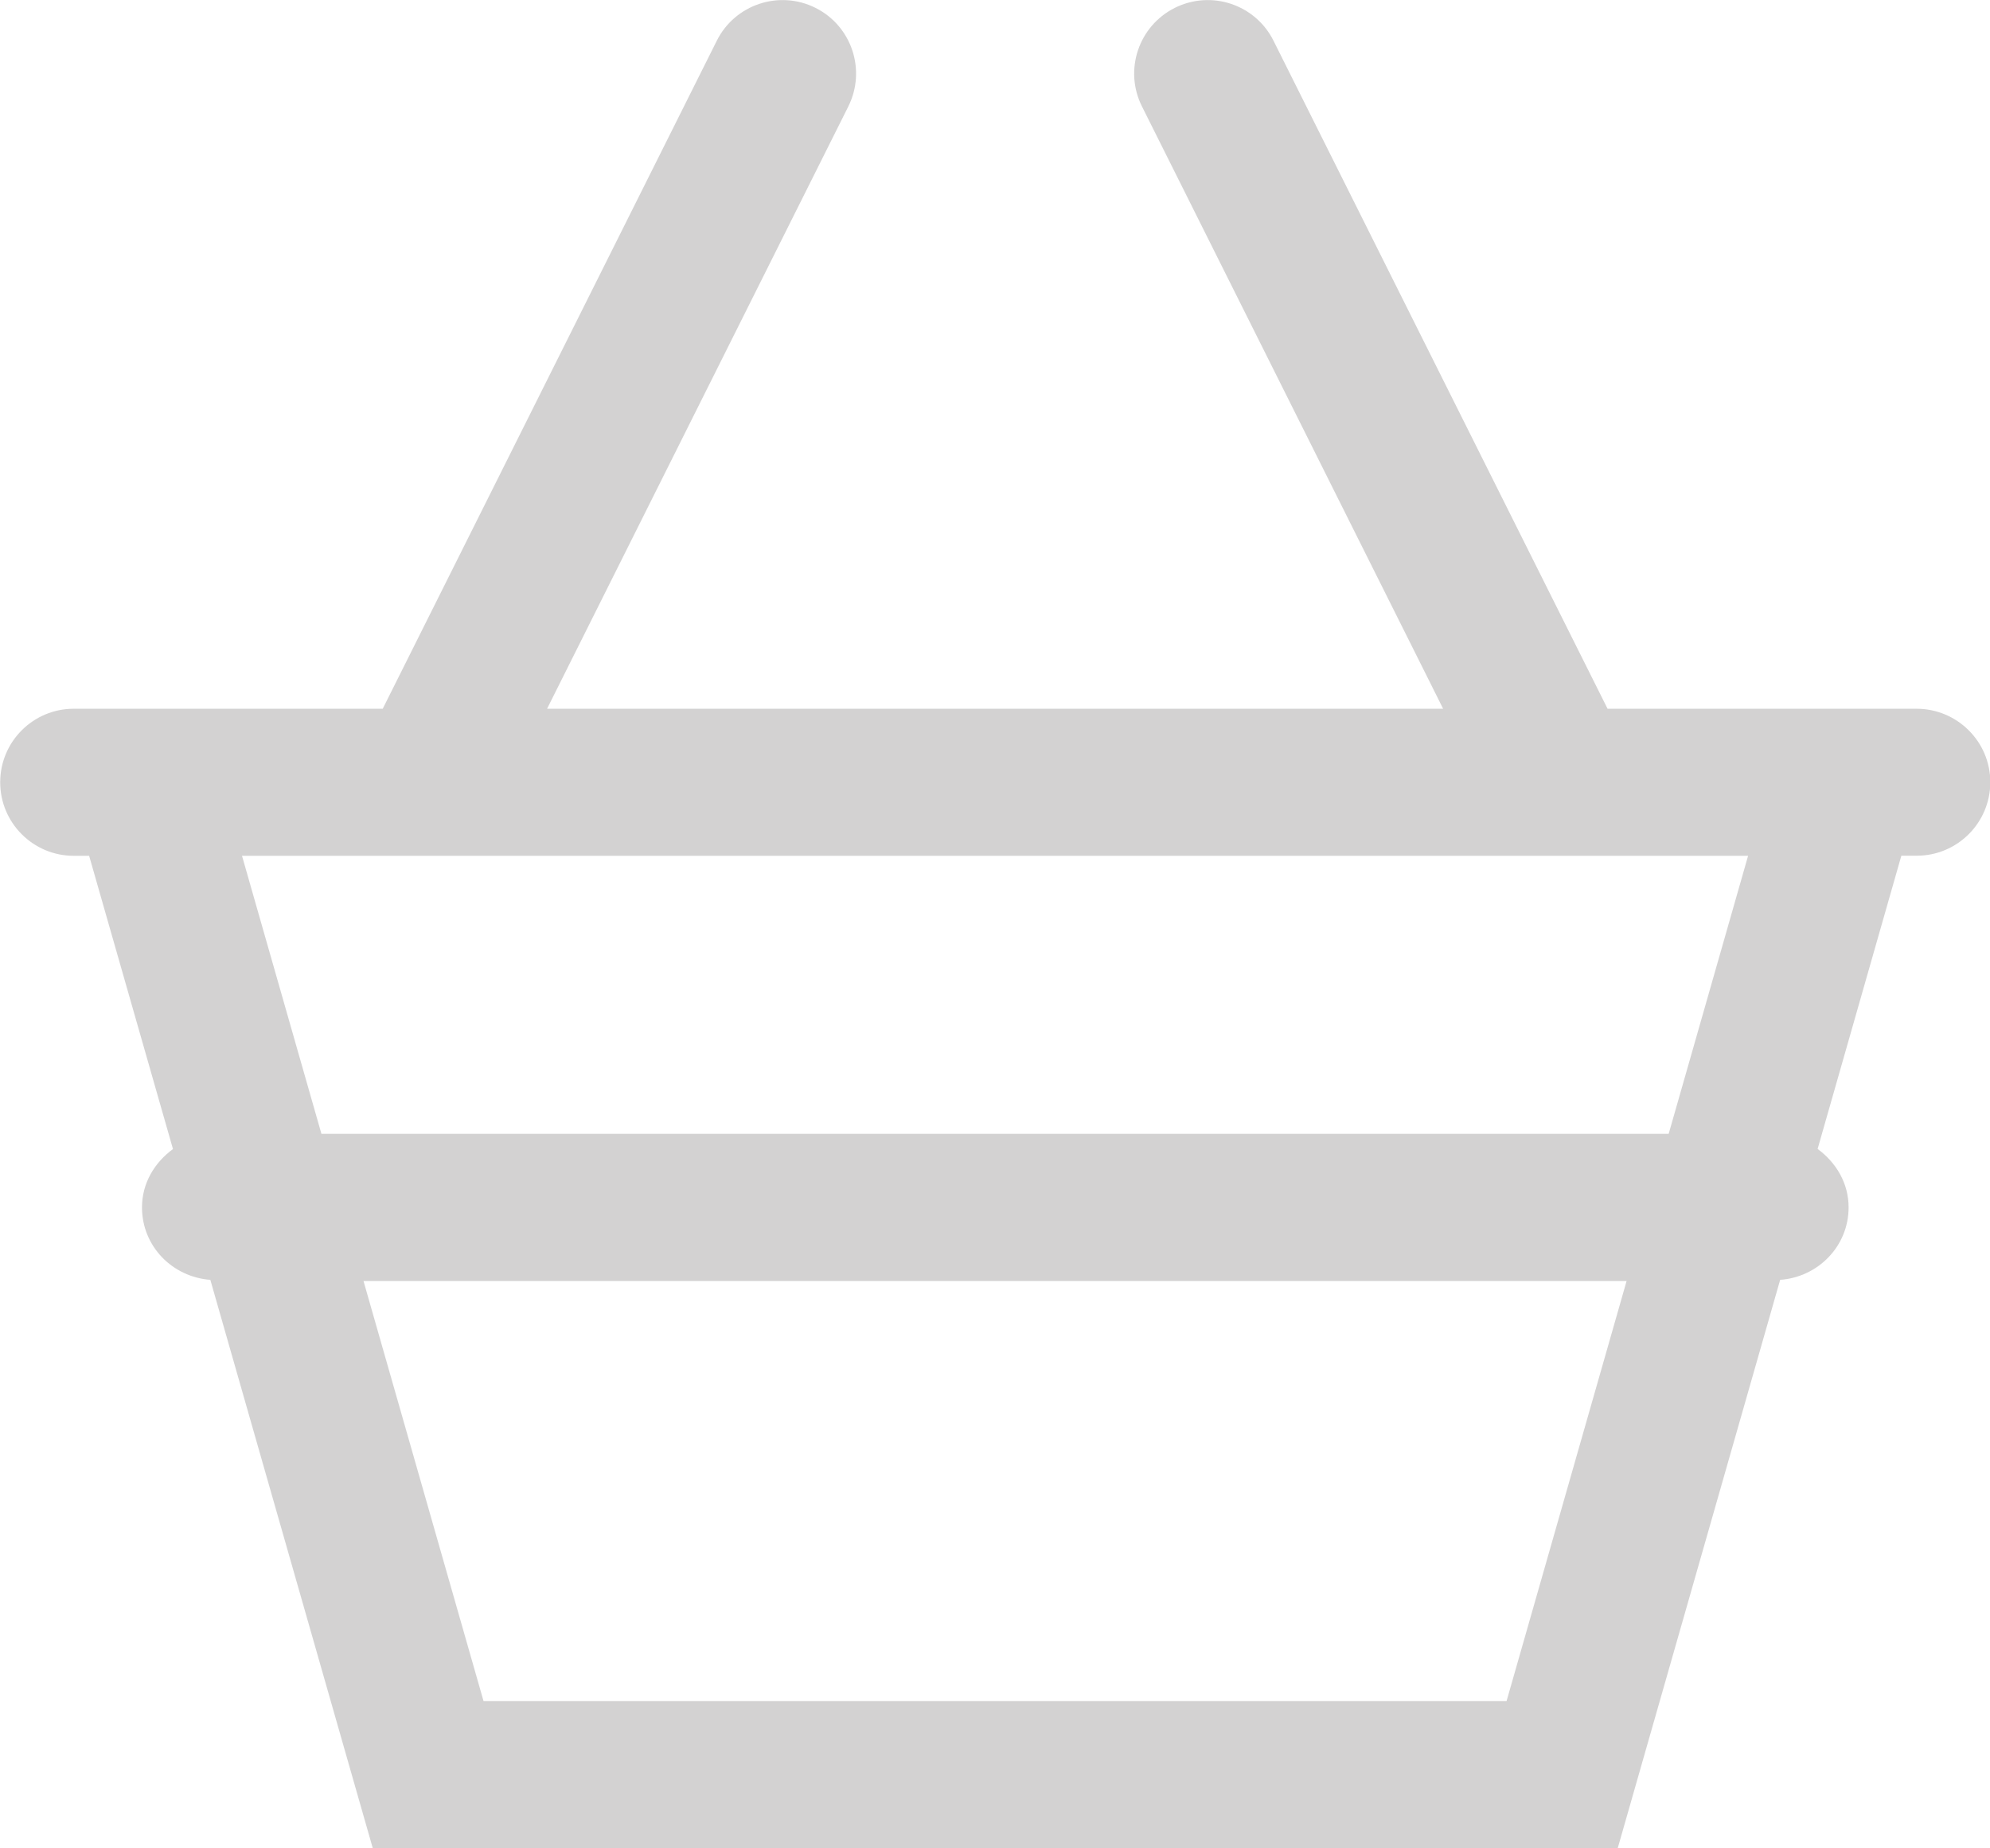
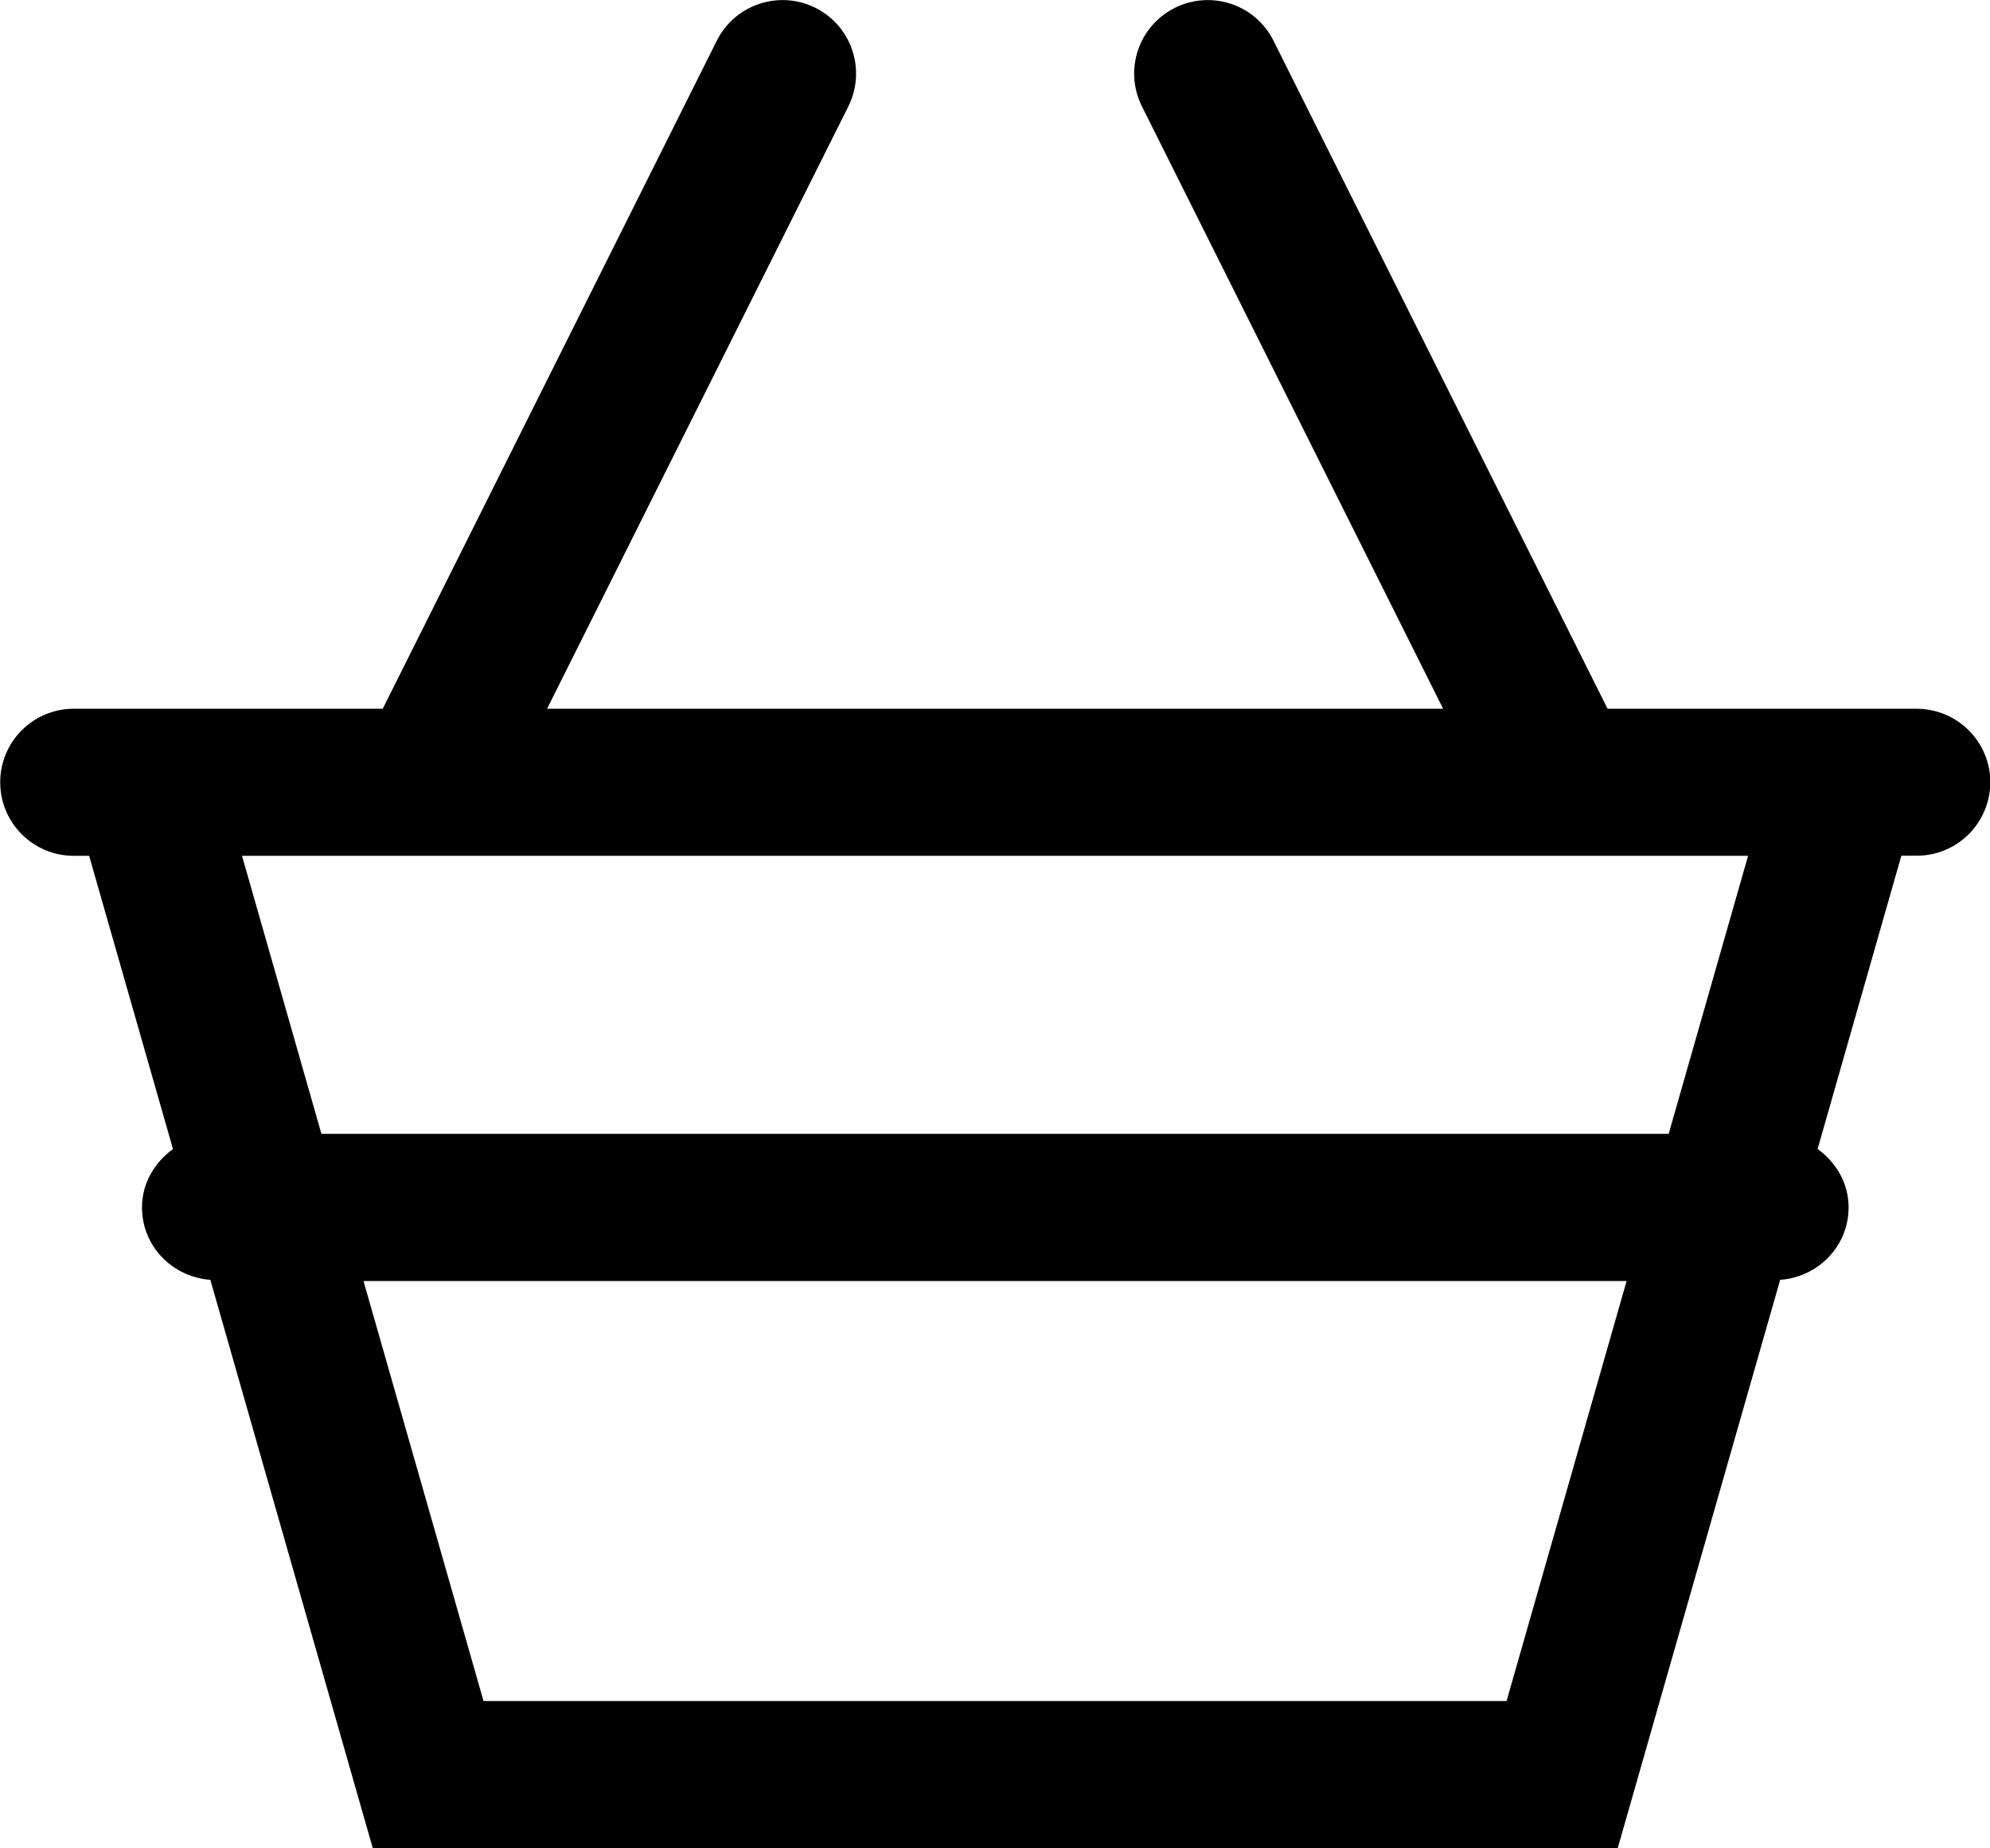
<svg xmlns="http://www.w3.org/2000/svg" version="1.1" id="Layer_1" x="0px" y="0px" width="20.294px" height="18.849px" viewBox="264.205 370.961 20.294 18.849" enable-background="new 264.205 370.961 20.294 18.849" xml:space="preserve">
-   <path fill="rgba(35, 31, 32, 0.2)" d="M283.75,378.19h-3.151l-3.407-6.814c-0.185-0.37-0.634-0.52-1.006-0.335 c-0.371,0.186-0.521,0.636-0.335,1.006l3.071,6.143h-9.138l3.072-6.143c0.185-0.371,0.035-0.821-0.335-1.006 c-0.37-0.185-0.821-0.035-1.006,0.335l-3.407,6.814h-3.151c-0.414,0-0.75,0.336-0.75,0.75s0.336,0.75,0.75,0.75h0.157l0.855,2.991 c-0.187,0.137-0.316,0.347-0.316,0.595c0,0.396,0.309,0.71,0.697,0.739l1.656,5.795h12.697l1.656-5.795 c0.388-0.028,0.698-0.344,0.698-0.739c0-0.249-0.129-0.459-0.316-0.596l0.854-2.991h0.157c0.414,0,0.75-0.336,0.75-0.75 S284.164,378.19,283.75,378.19z M279.569,388.311h-10.433l-1.224-4.284h12.881L279.569,388.311z M281.222,382.526h-13.739 l-0.81-2.836h15.359L281.222,382.526z" />
+   <path d="M283.75,378.19h-3.151l-3.407-6.814c-0.185-0.37-0.634-0.52-1.006-0.335 c-0.371,0.186-0.521,0.636-0.335,1.006l3.071,6.143h-9.138l3.072-6.143c0.185-0.371,0.035-0.821-0.335-1.006 c-0.37-0.185-0.821-0.035-1.006,0.335l-3.407,6.814h-3.151c-0.414,0-0.75,0.336-0.75,0.75s0.336,0.75,0.75,0.75h0.157l0.855,2.991 c-0.187,0.137-0.316,0.347-0.316,0.595c0,0.396,0.309,0.71,0.697,0.739l1.656,5.795h12.697l1.656-5.795 c0.388-0.028,0.698-0.344,0.698-0.739c0-0.249-0.129-0.459-0.316-0.596l0.854-2.991h0.157c0.414,0,0.75-0.336,0.75-0.75 S284.164,378.19,283.75,378.19z M279.569,388.311h-10.433l-1.224-4.284h12.881L279.569,388.311z M281.222,382.526h-13.739 l-0.81-2.836h15.359L281.222,382.526z" />
</svg>
